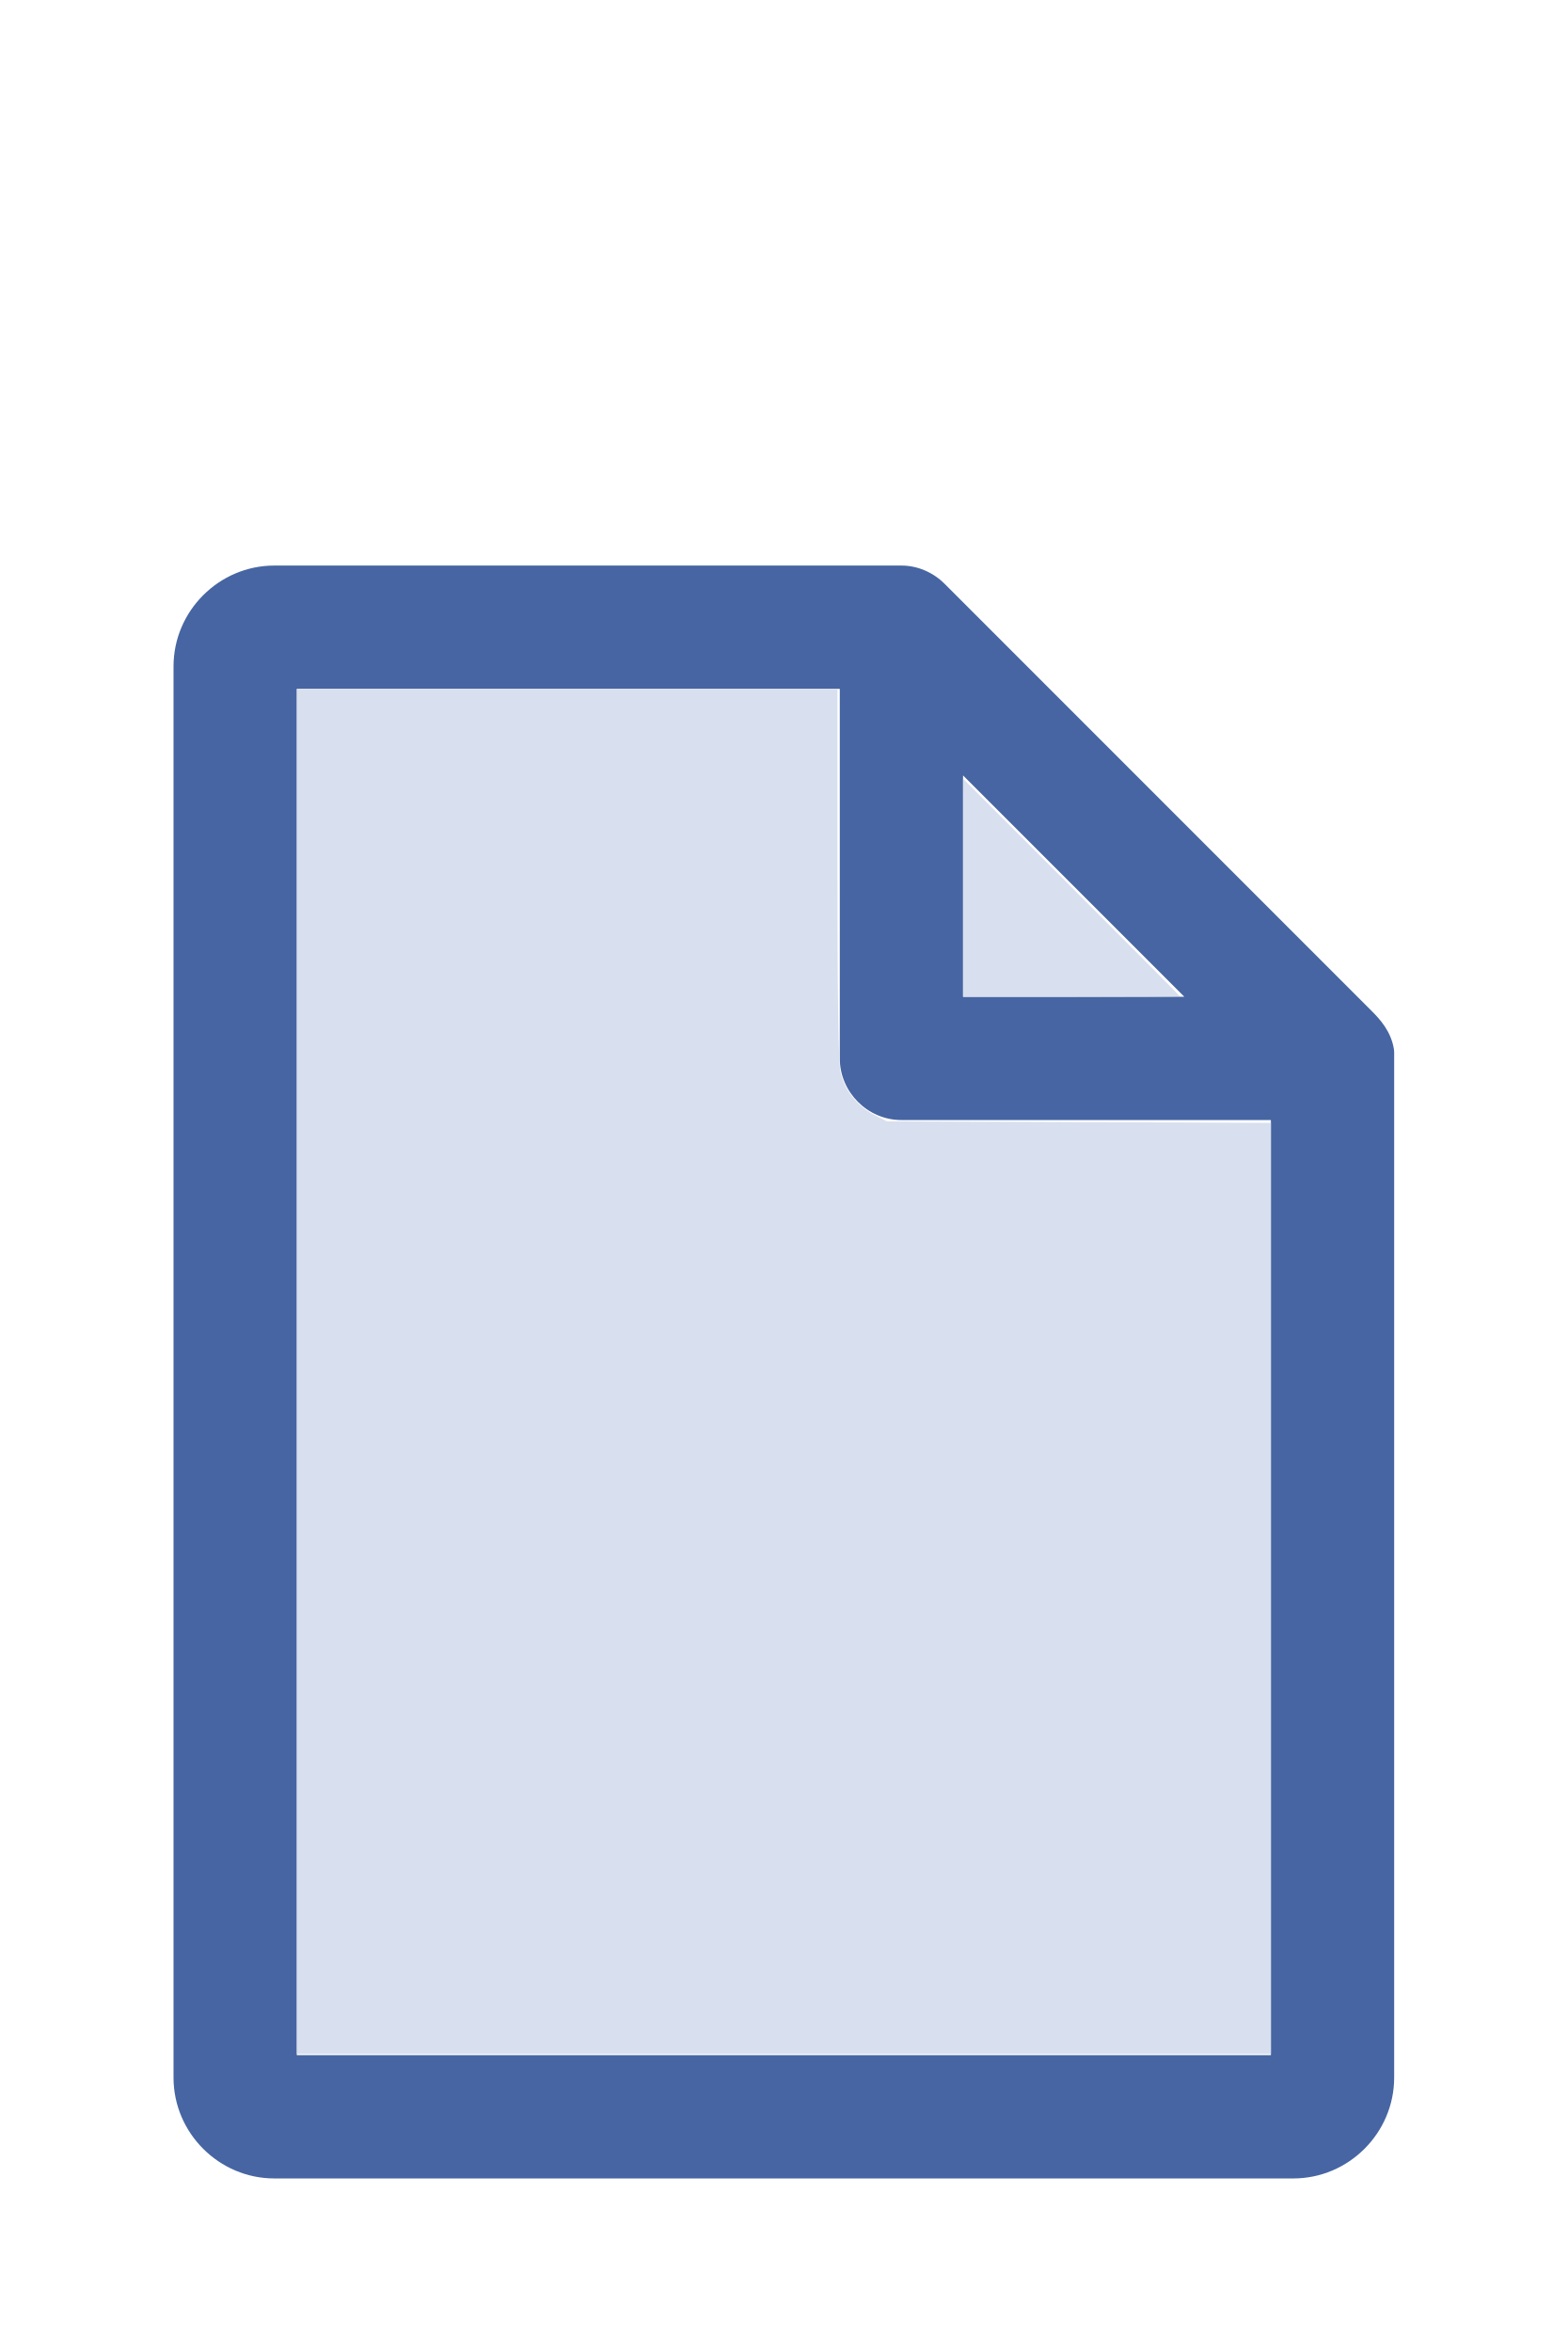
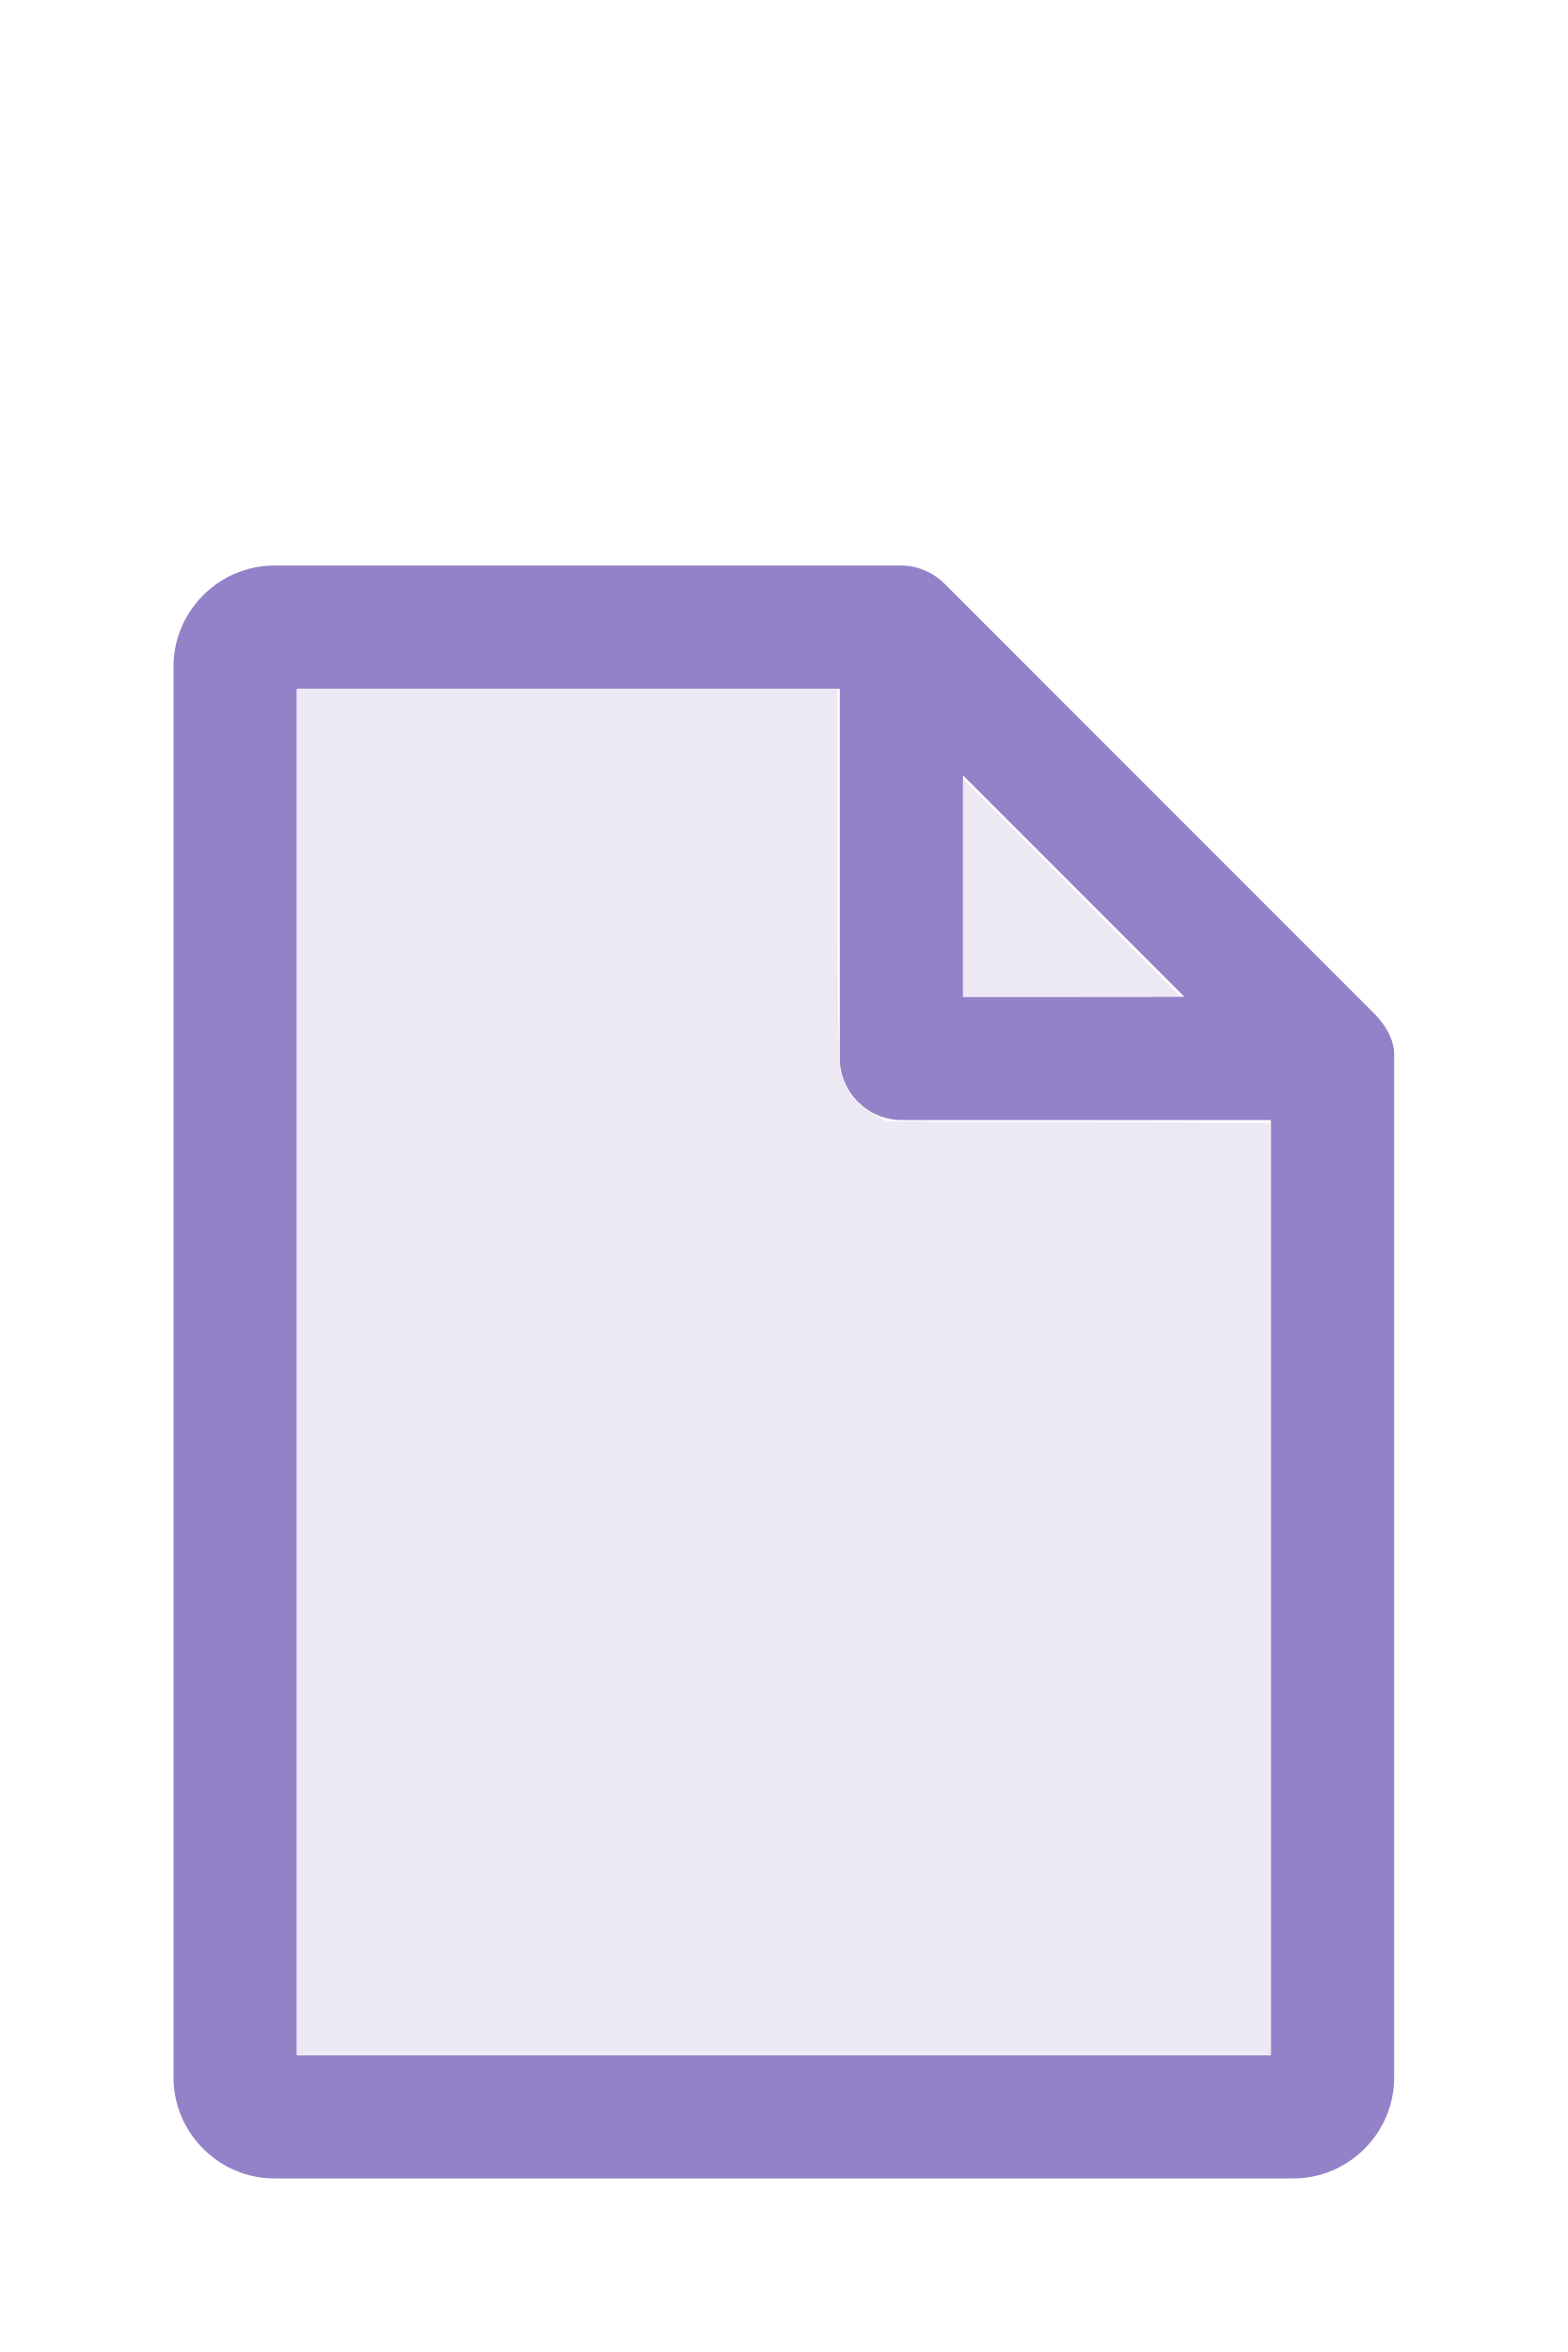
<svg xmlns="http://www.w3.org/2000/svg" version="1.1" width="16" height="24" viewBox="0 0 80 60" id="doc" xml:space="preserve">
-   <g style="fill:#4665A2">
+   <g style="fill:#9482C8">
    <path d="m 14,-1.145 c -2.824,0 -5.145,2.32 -5.145,5.145 v 72 c 0,2.824 2.32,5.145 5.145,5.145 h 52 c 2.824,0 5.145,-2.32 5.145,-5.145 V 23.699 a 1.145,1.145 0 0 0 -0.016,-0.188 C 70.978,22.605 70.406,21.99 70.008,21.592 L 48.209,-0.209 C 47.606,-0.812 46.805,-1.145 46,-1.145 Z m 1.145,6.289 H 42.855 V 24 c 0,1.724 1.42,3.145 3.145,3.145 H 64.855 V 74.855 H 15.145 Z m 34,4.418 L 60.438,20.855 H 49.145 Z" />
  </g>
-   <g style="fill:#D8DFEE;stroke-width:0">
+   <g style="fill:#ECE9F5;stroke-width:0">
    <path d="M 3.031,13.993 V 7.031 h 2.758 2.758 v 1.883 c 0,1.258 0.01,1.929 0.03,2.022 0.039,0.181 0.169,0.348 0.338,0.436 l 0.136,0.07 1.96,0.008 1.96,0.008 v 4.75 4.75 H 8 3.031 Z" transform="matrix(5,0,0,5,0,-30)" />
    <path d="M 9.829,9.058 V 7.946 l 1.106,1.106 c 0.608,0.608 1.106,1.109 1.106,1.113 0,0.004 -0.498,0.007 -1.106,0.007 H 9.829 Z" transform="matrix(5,0,0,5,0,-30)" />
  </g>
</svg>
